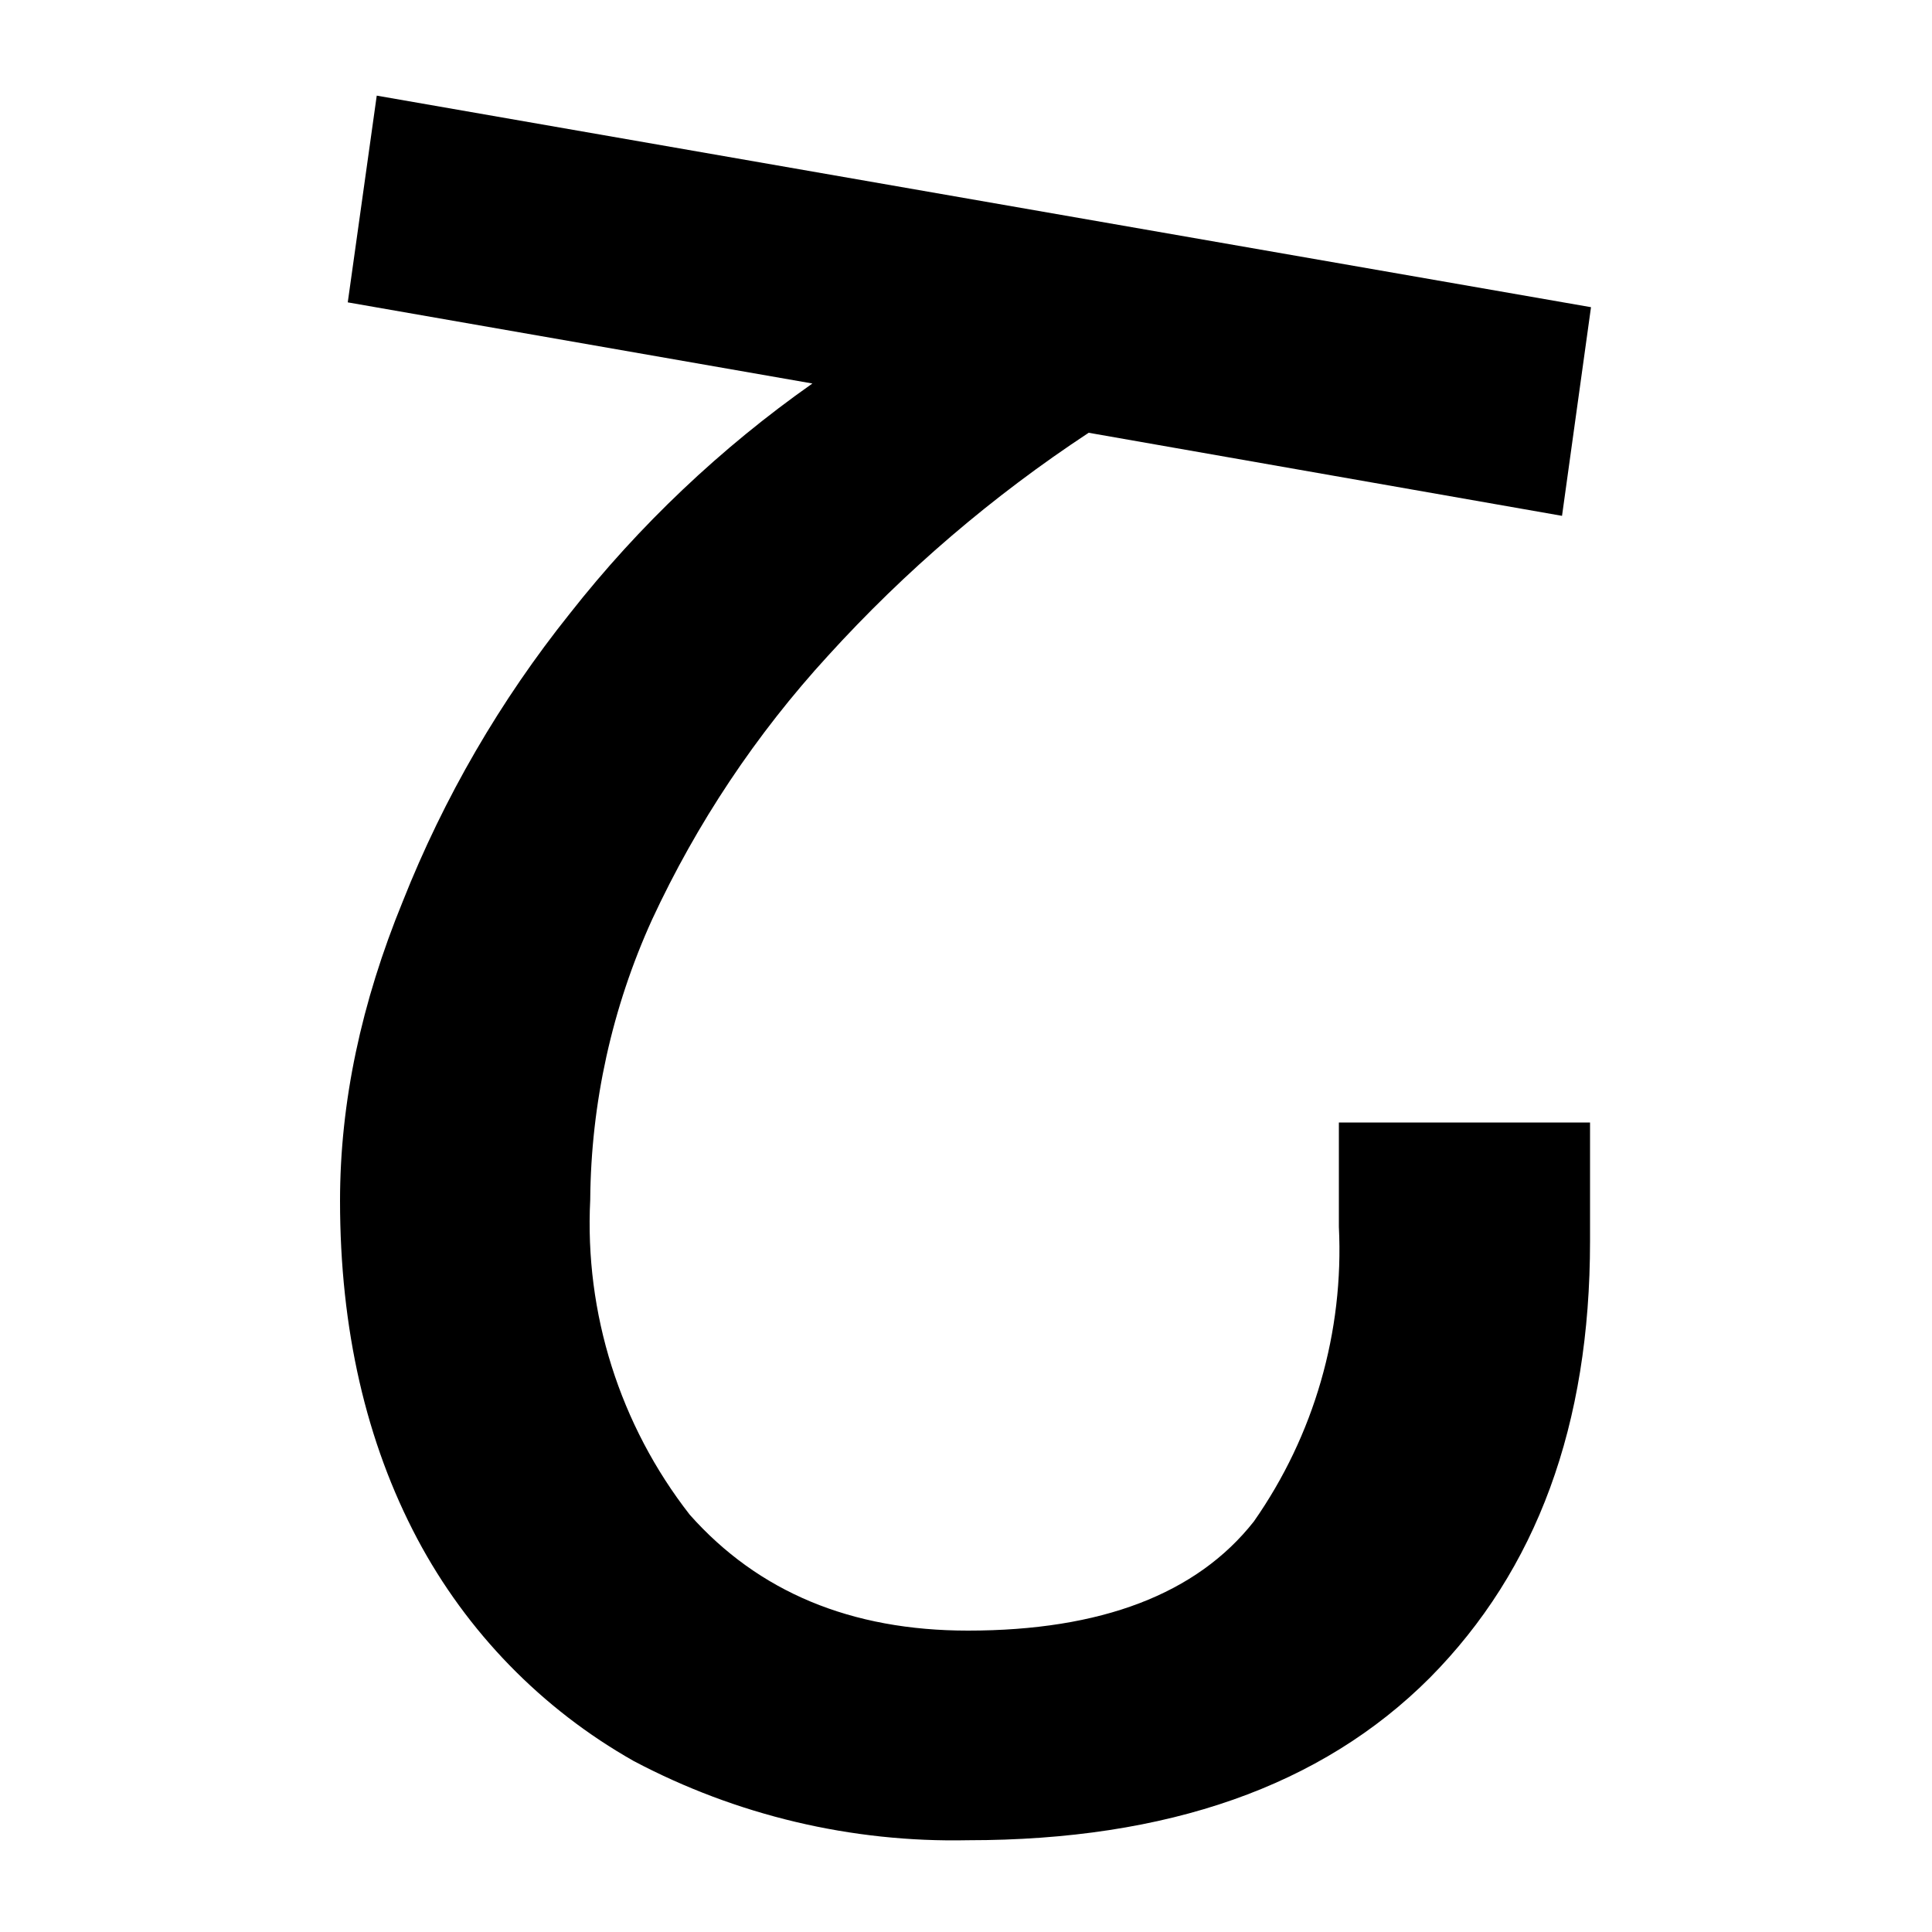
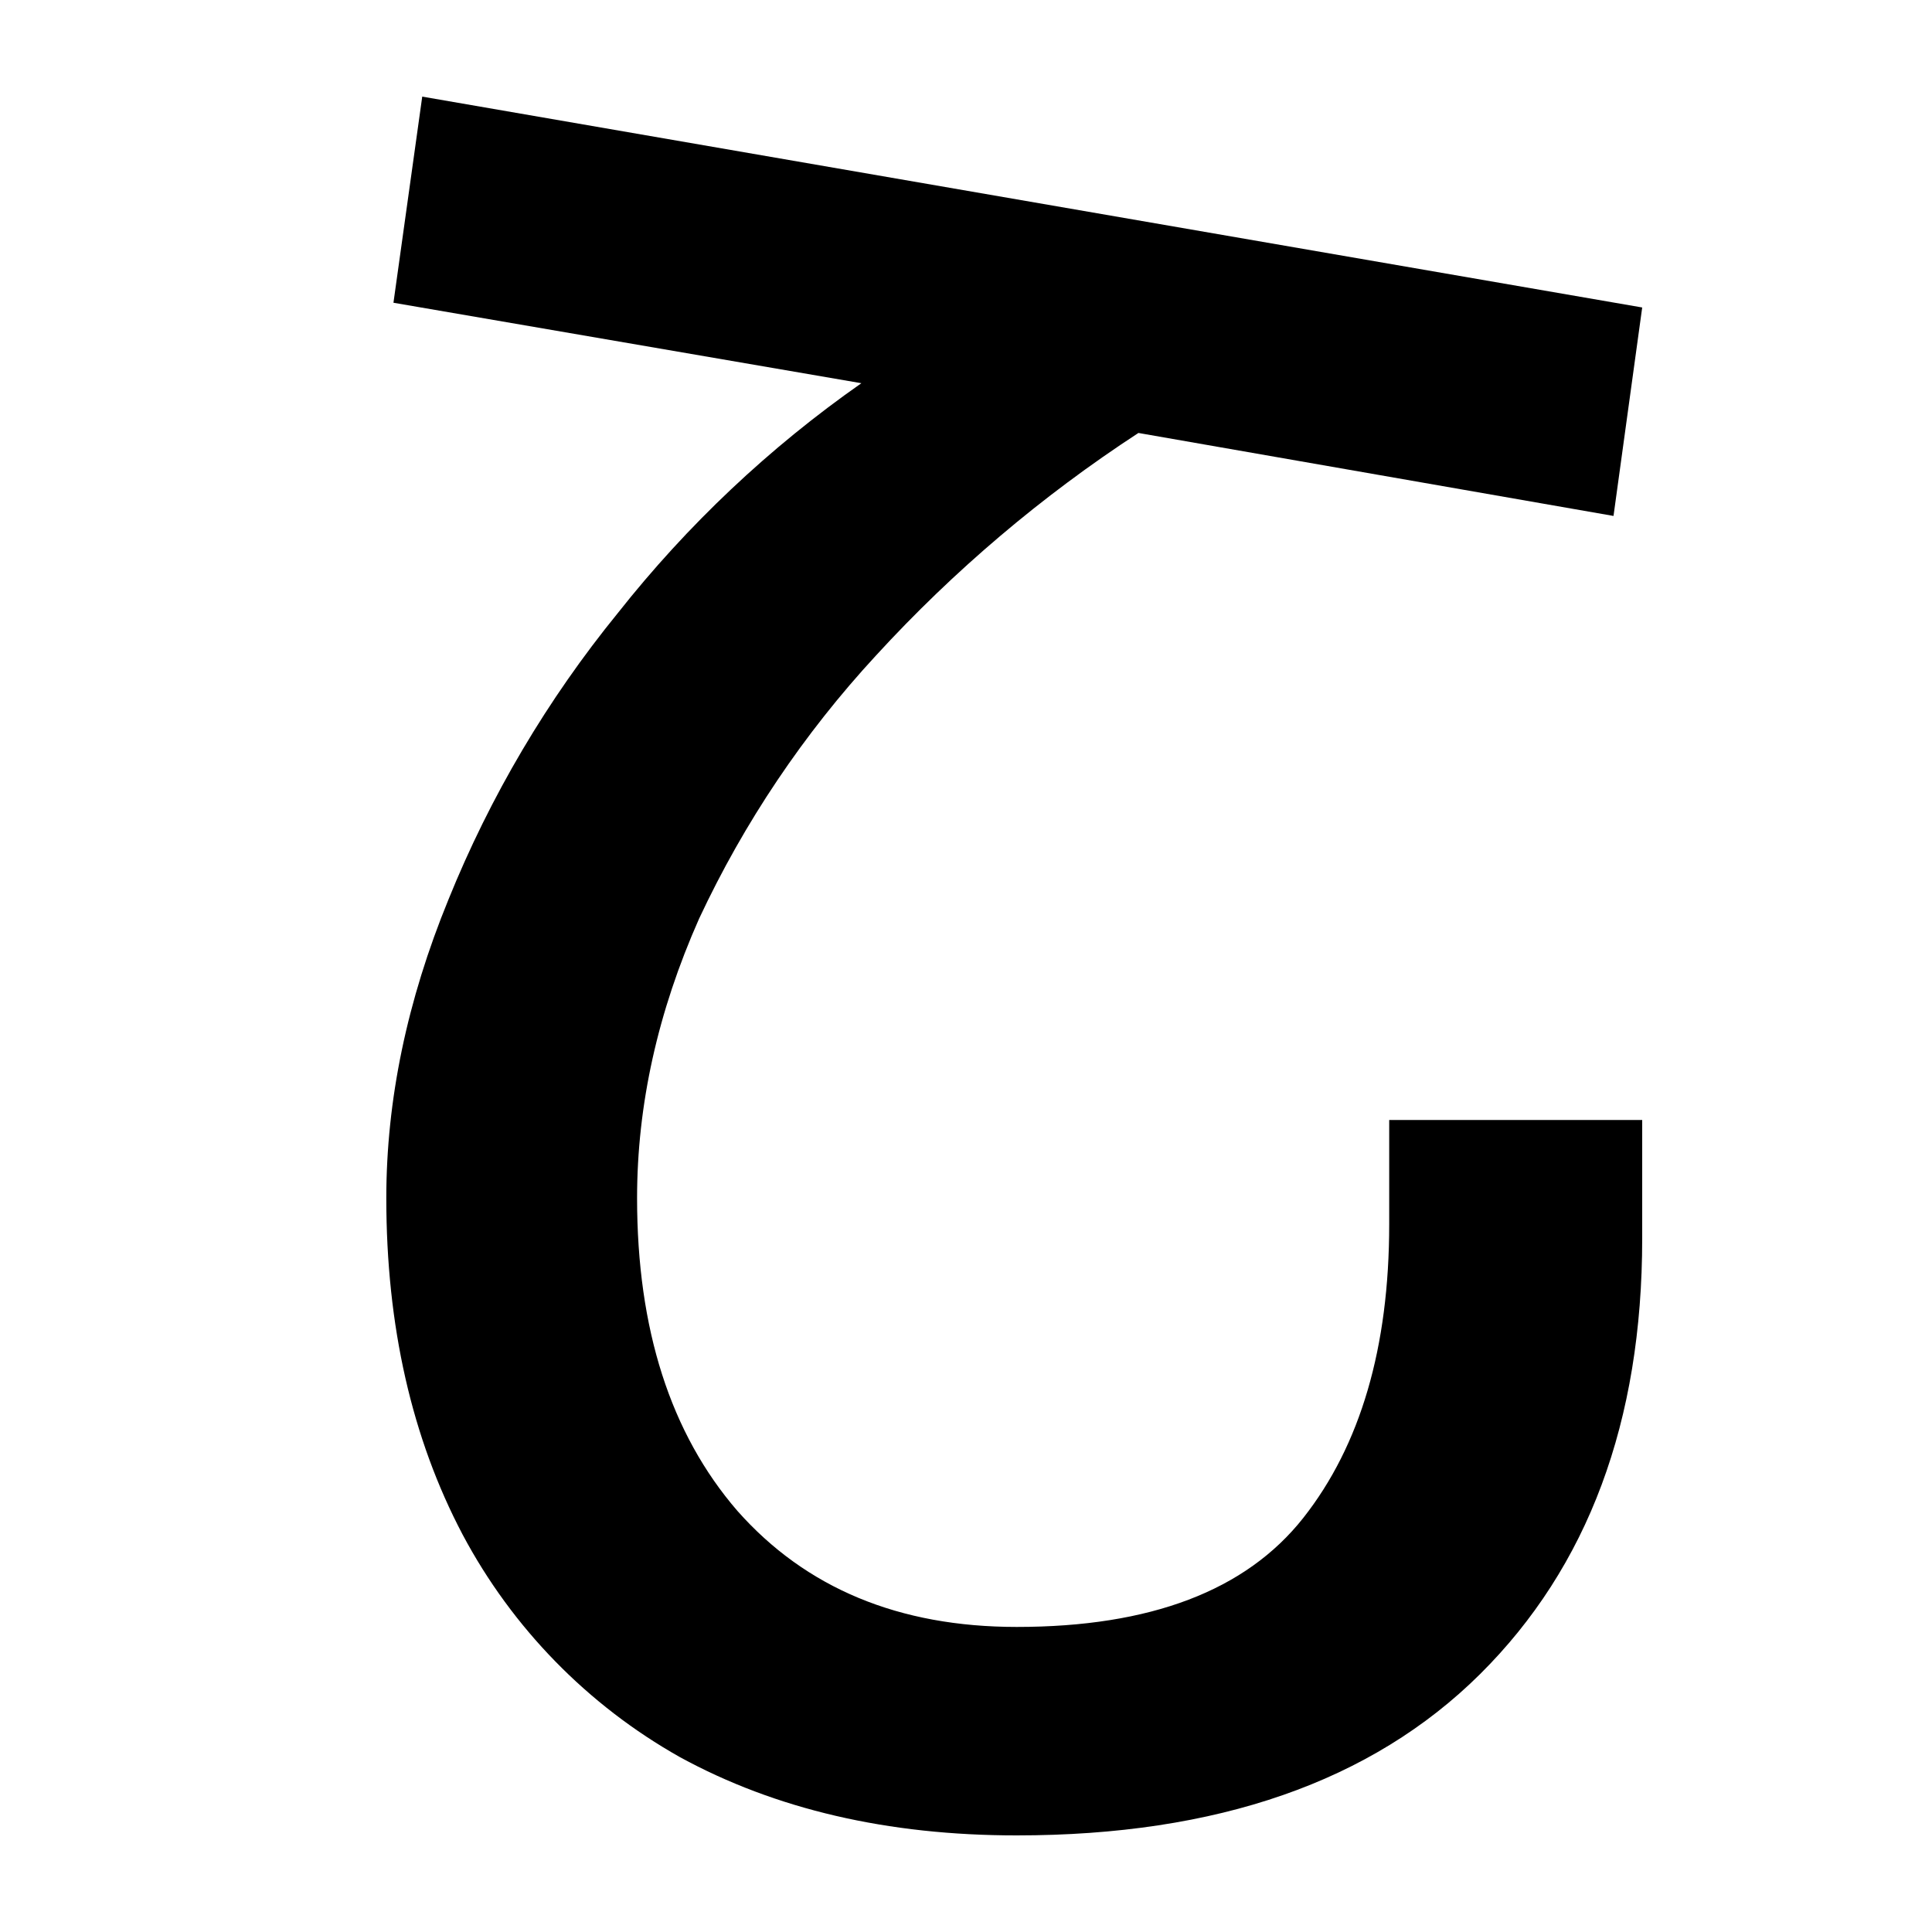
<svg xmlns="http://www.w3.org/2000/svg" width="20" height="20" viewBox="0 0 20 20">
-   <path d="m3.9.99 12.57 2.19-.3 2.16-4.9-.86a14.19 14.19 0 0 0-2.7 2.31 10.72 10.72 0 0 0-1.82 2.73 7.14 7.14 0 0 0-.64 2.9 4.9 4.9 0 0 0 1.03 3.26c.71.8 1.67 1.2 2.88 1.2 1.38 0 2.37-.38 2.96-1.13a4.9 4.9 0 0 0 .88-3.05v-1.08h2.6v1.23c0 1.9-.55 3.4-1.66 4.52-1.12 1.12-2.71 1.68-4.78 1.68a7.08 7.08 0 0 1-3.46-.82 5.73 5.73 0 0 1-2.24-2.3c-.53-1-.8-2.17-.8-3.5 0-1.02.22-2.05.65-3.1A11.62 11.62 0 0 1 5.9 6.35a11.9 11.9 0 0 1 2.51-2.38L3.6 3.13 3.9.99z" />
+   <path d="M4.37 1 17 3.183l-.297 2.158-4.918-.859a14.225 14.225 0 0 0-2.718 2.305 10.685 10.685 0 0 0-1.83 2.723c-.428.964-.642 1.929-.642 2.893 0 1.357.346 2.436 1.038 3.237.709.801 1.672 1.202 2.892 1.202 1.384 0 2.372-.376 2.966-1.128.593-.752.89-1.766.89-3.041v-1.079H17v1.226c0 1.897-.56 3.4-1.68 4.512C14.198 18.444 12.6 19 10.524 19c-1.335 0-2.496-.27-3.485-.81a5.734 5.734 0 0 1-2.25-2.304c-.526-.998-.79-2.159-.79-3.483 0-1.013.214-2.043.643-3.09a11.567 11.567 0 0 1 1.754-2.967 11.915 11.915 0 0 1 2.521-2.379l-4.844-.833L4.371 1Z" />
</svg>
